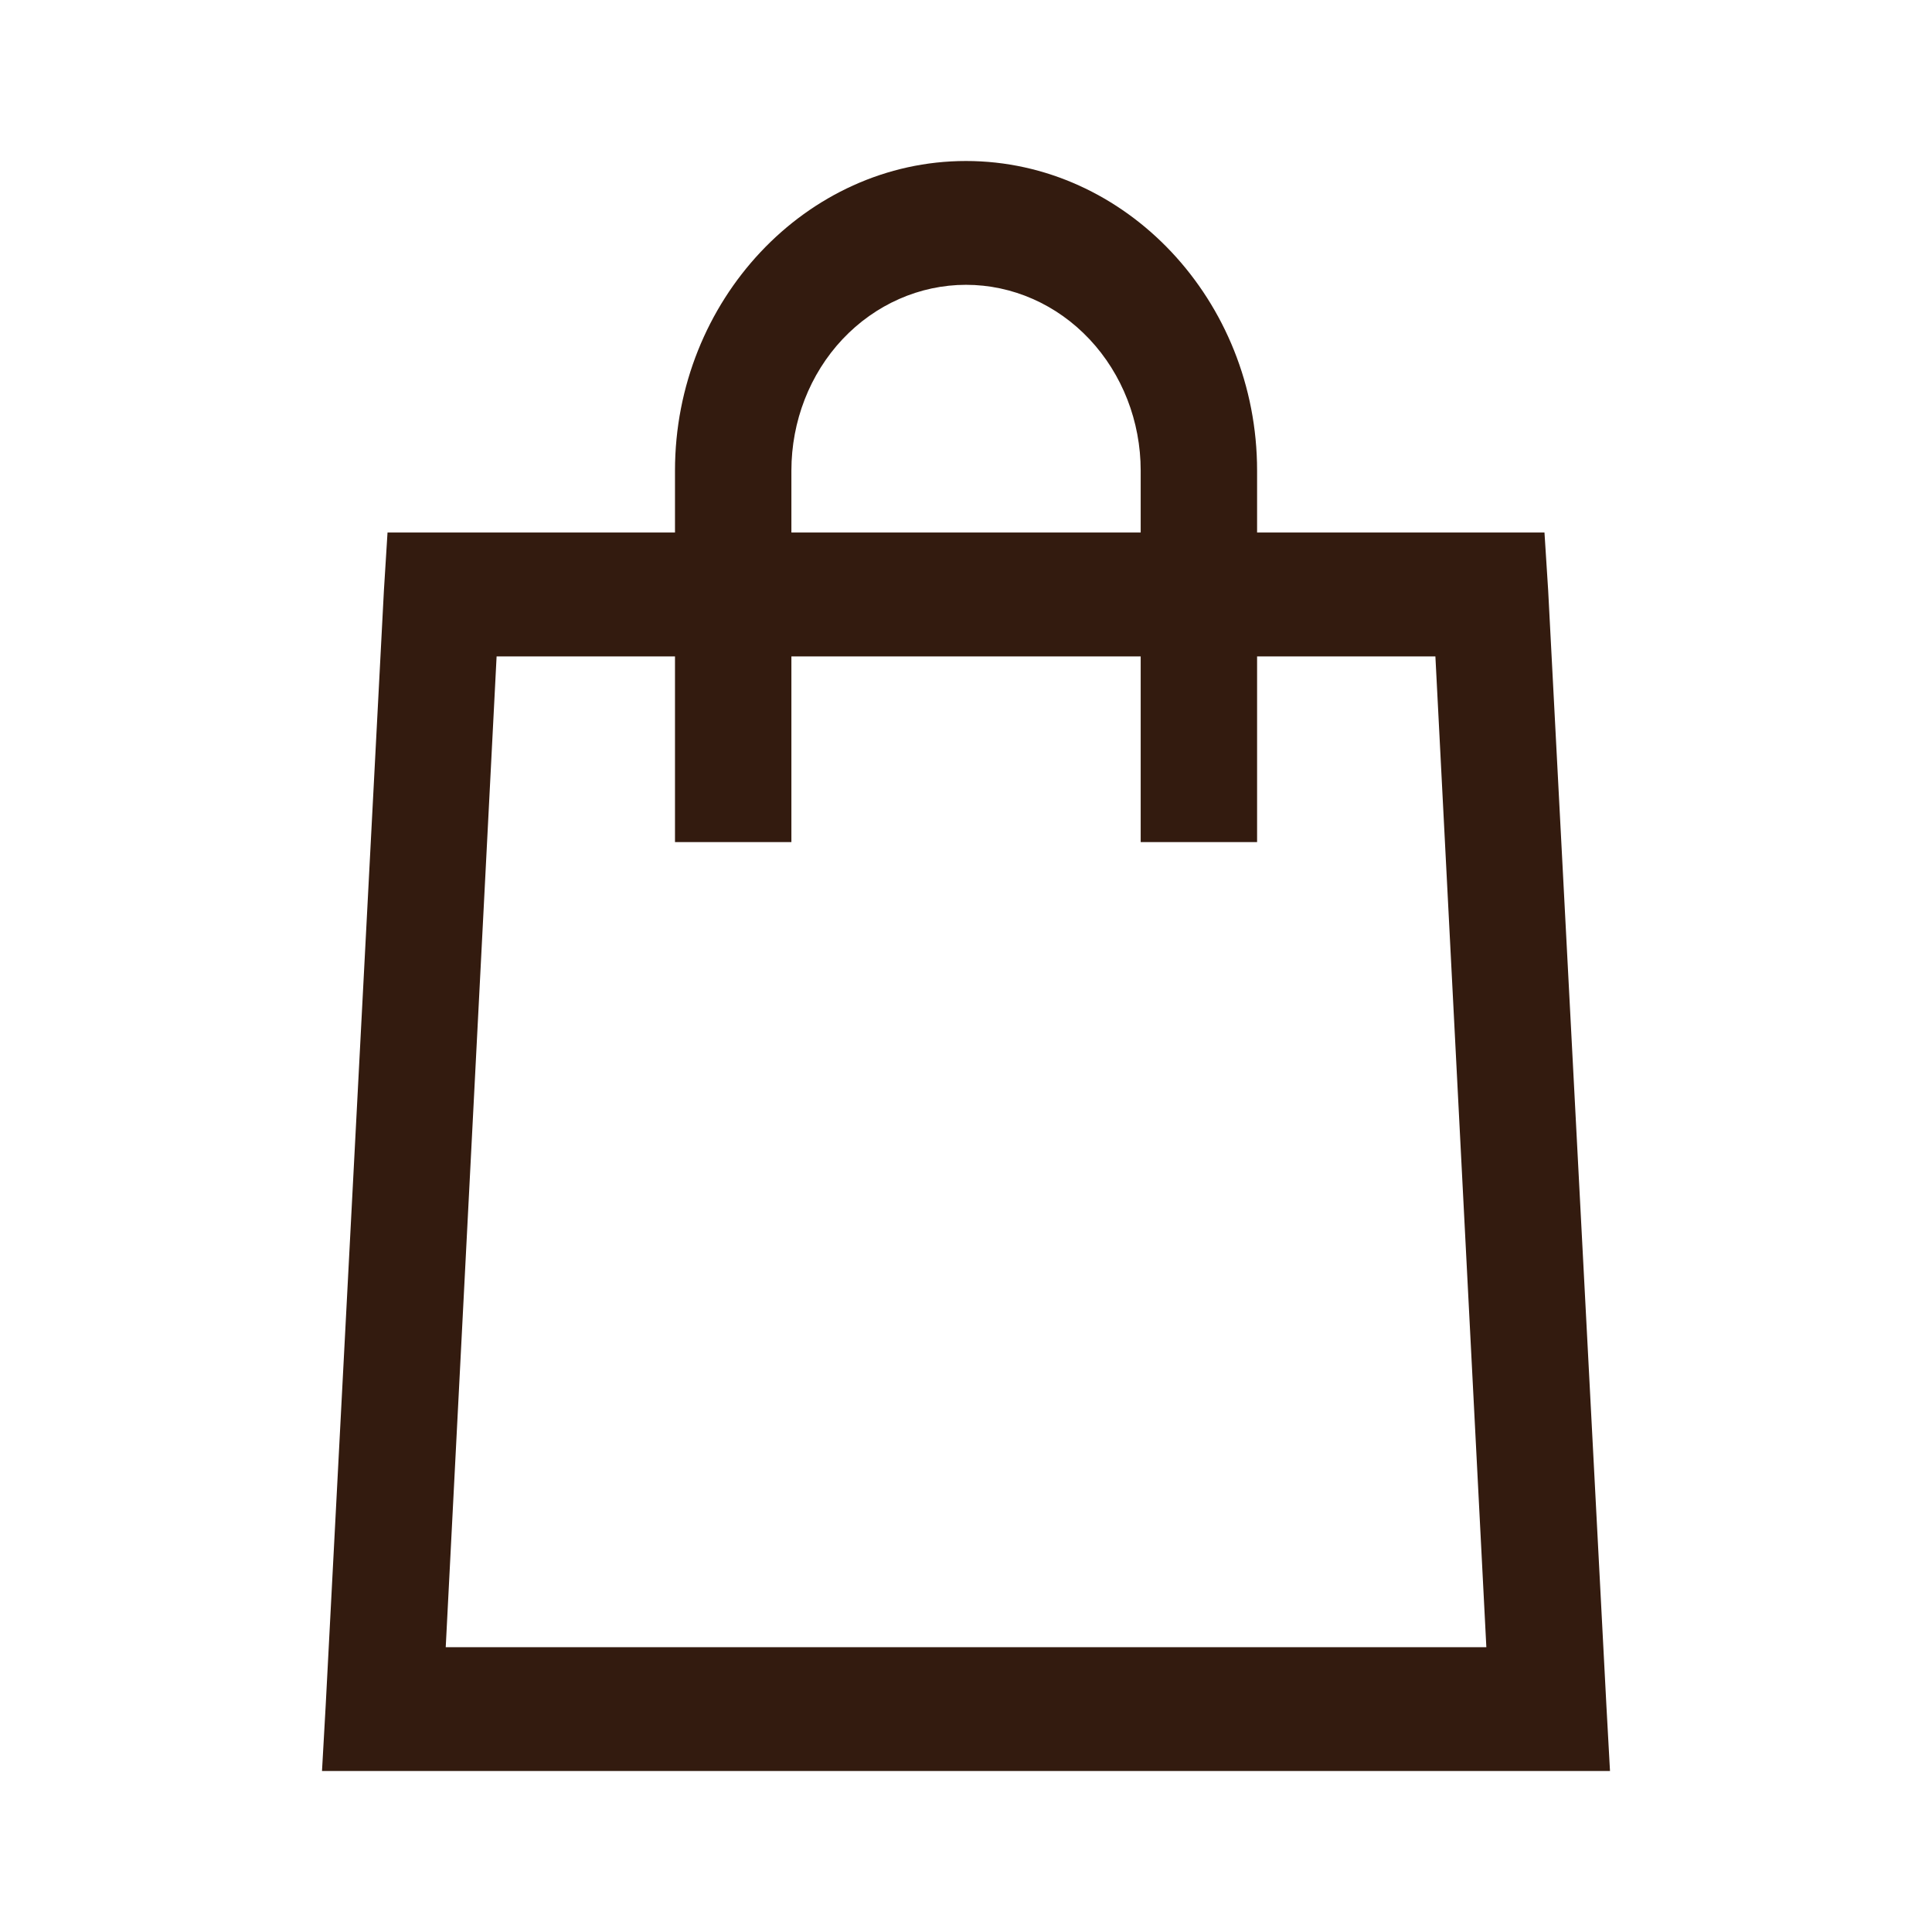
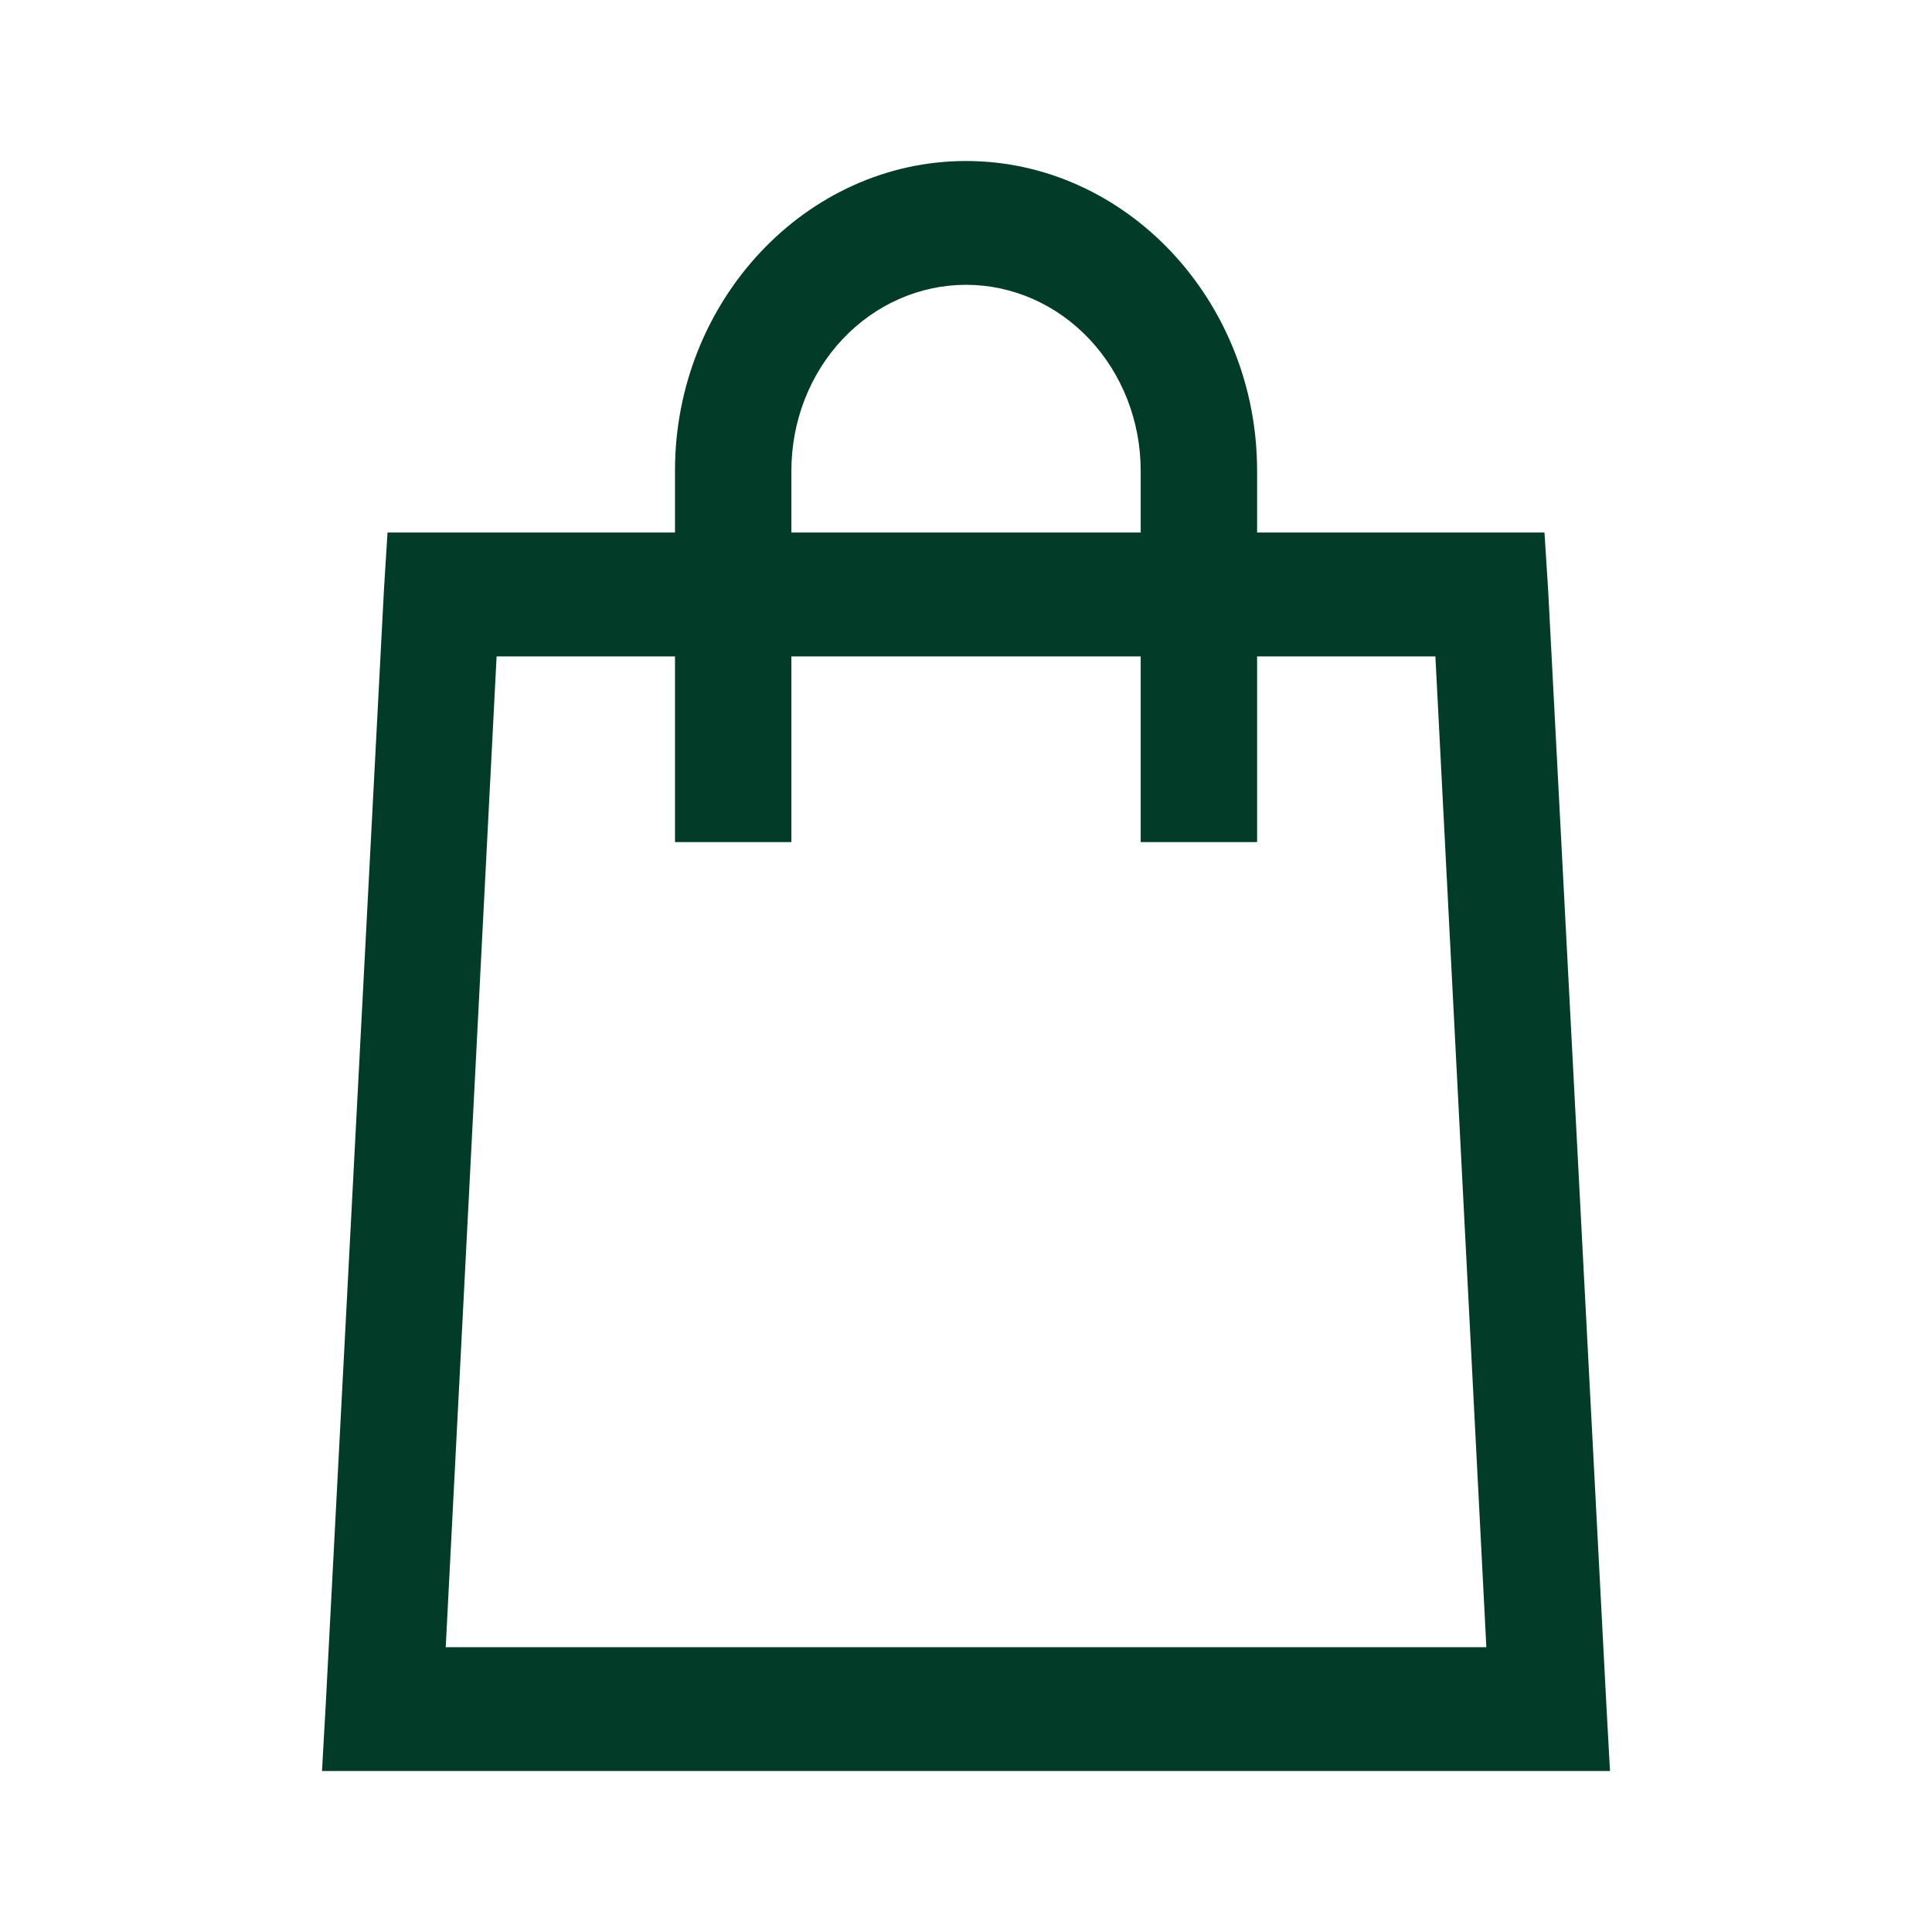
<svg xmlns="http://www.w3.org/2000/svg" width="24" height="24" viewBox="0 0 24 24" fill="none">
-   <path d="M12 2C10.015 2 8.385 3.734 8.385 5.846V6.615H4.814L4.769 7.337L4.046 21.183L4 22H20L19.955 21.182L19.232 7.336L19.186 6.615H15.616V5.846C15.616 3.734 13.986 2 12 2ZM12 3.538C12.576 3.538 13.128 3.782 13.534 4.214C13.941 4.647 14.17 5.234 14.17 5.846V6.615H9.831V5.846C9.831 5.234 10.059 4.647 10.466 4.214C10.873 3.782 11.425 3.538 12 3.538ZM6.169 8.154H8.385V10.461H9.831V8.154H14.17V10.461H15.616V8.154H17.831L18.464 20.462H5.537L6.169 8.154Z" fill="#331B0F" />
+   <path d="M12 2C10.015 2 8.385 3.734 8.385 5.846V6.615H4.814L4.769 7.337L4.046 21.183L4 22H20L19.955 21.182L19.232 7.336L19.186 6.615H15.616V5.846C15.616 3.734 13.986 2 12 2ZM12 3.538C12.576 3.538 13.128 3.782 13.534 4.214C13.941 4.647 14.17 5.234 14.17 5.846V6.615H9.831V5.846C9.831 5.234 10.059 4.647 10.466 4.214C10.873 3.782 11.425 3.538 12 3.538ZM6.169 8.154H8.385V10.461H9.831V8.154H14.17V10.461H15.616V8.154H17.831L18.464 20.462H5.537L6.169 8.154Z" fill="#023c28" />
</svg>
